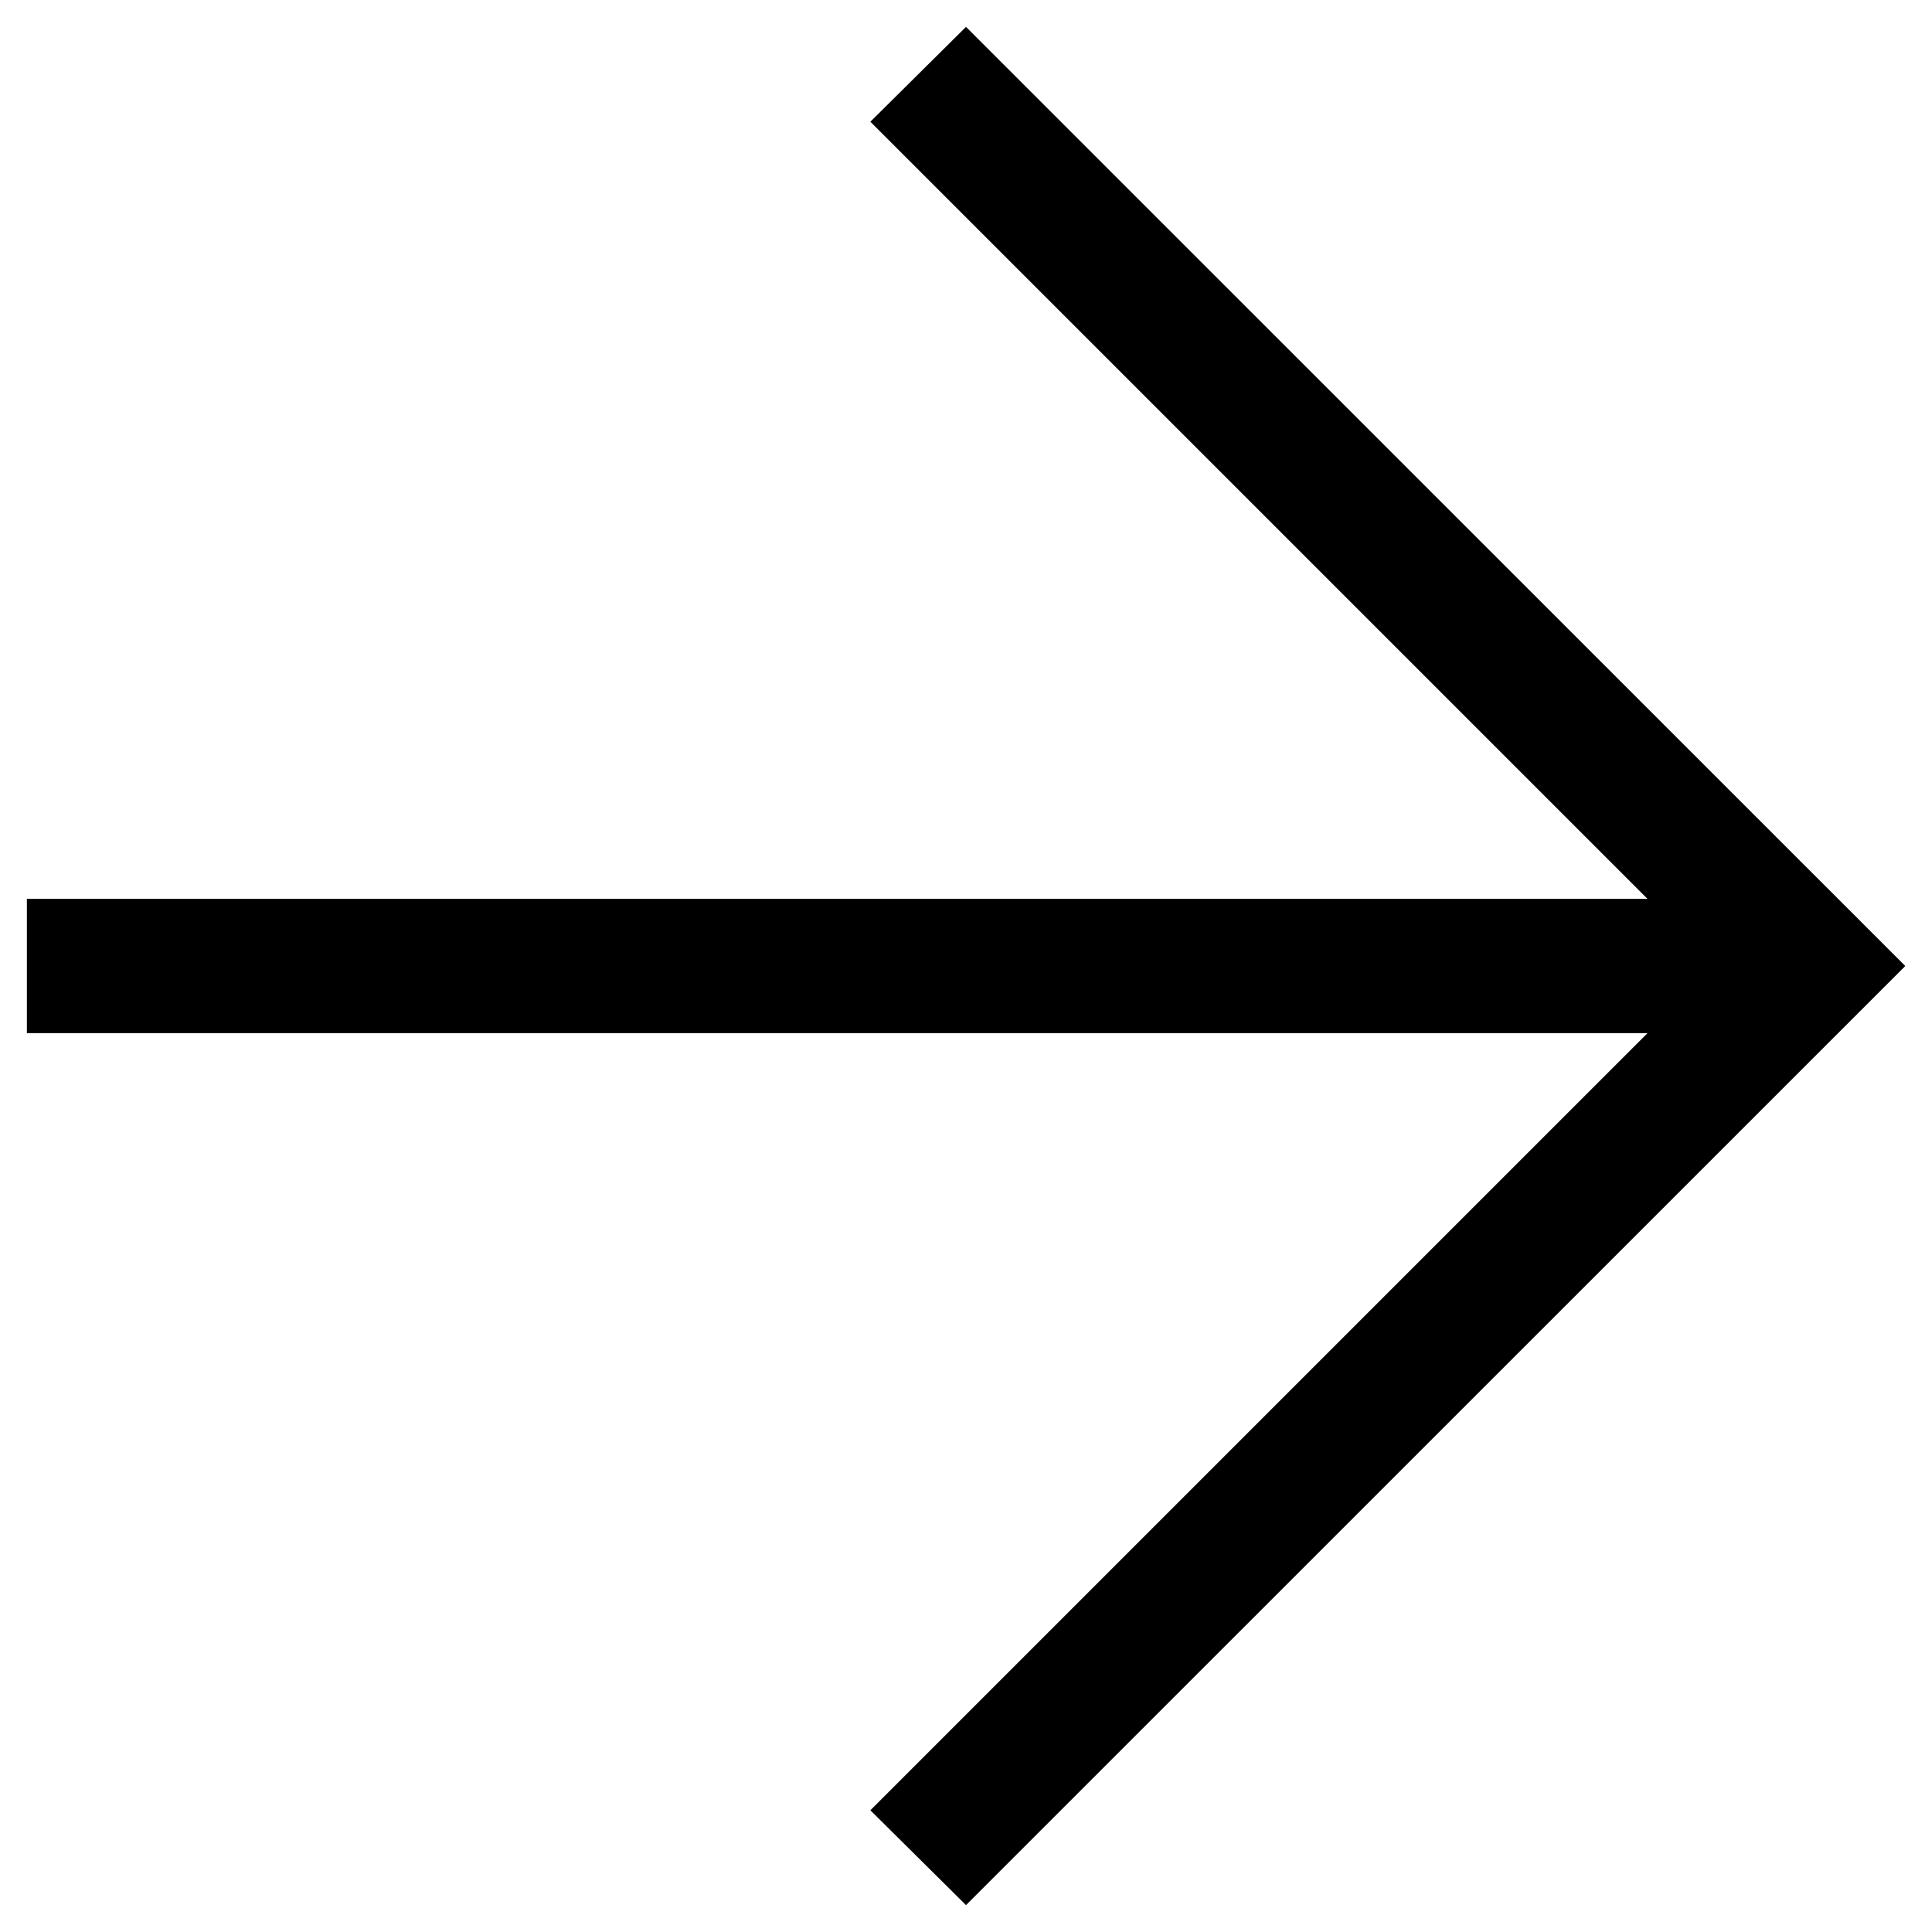
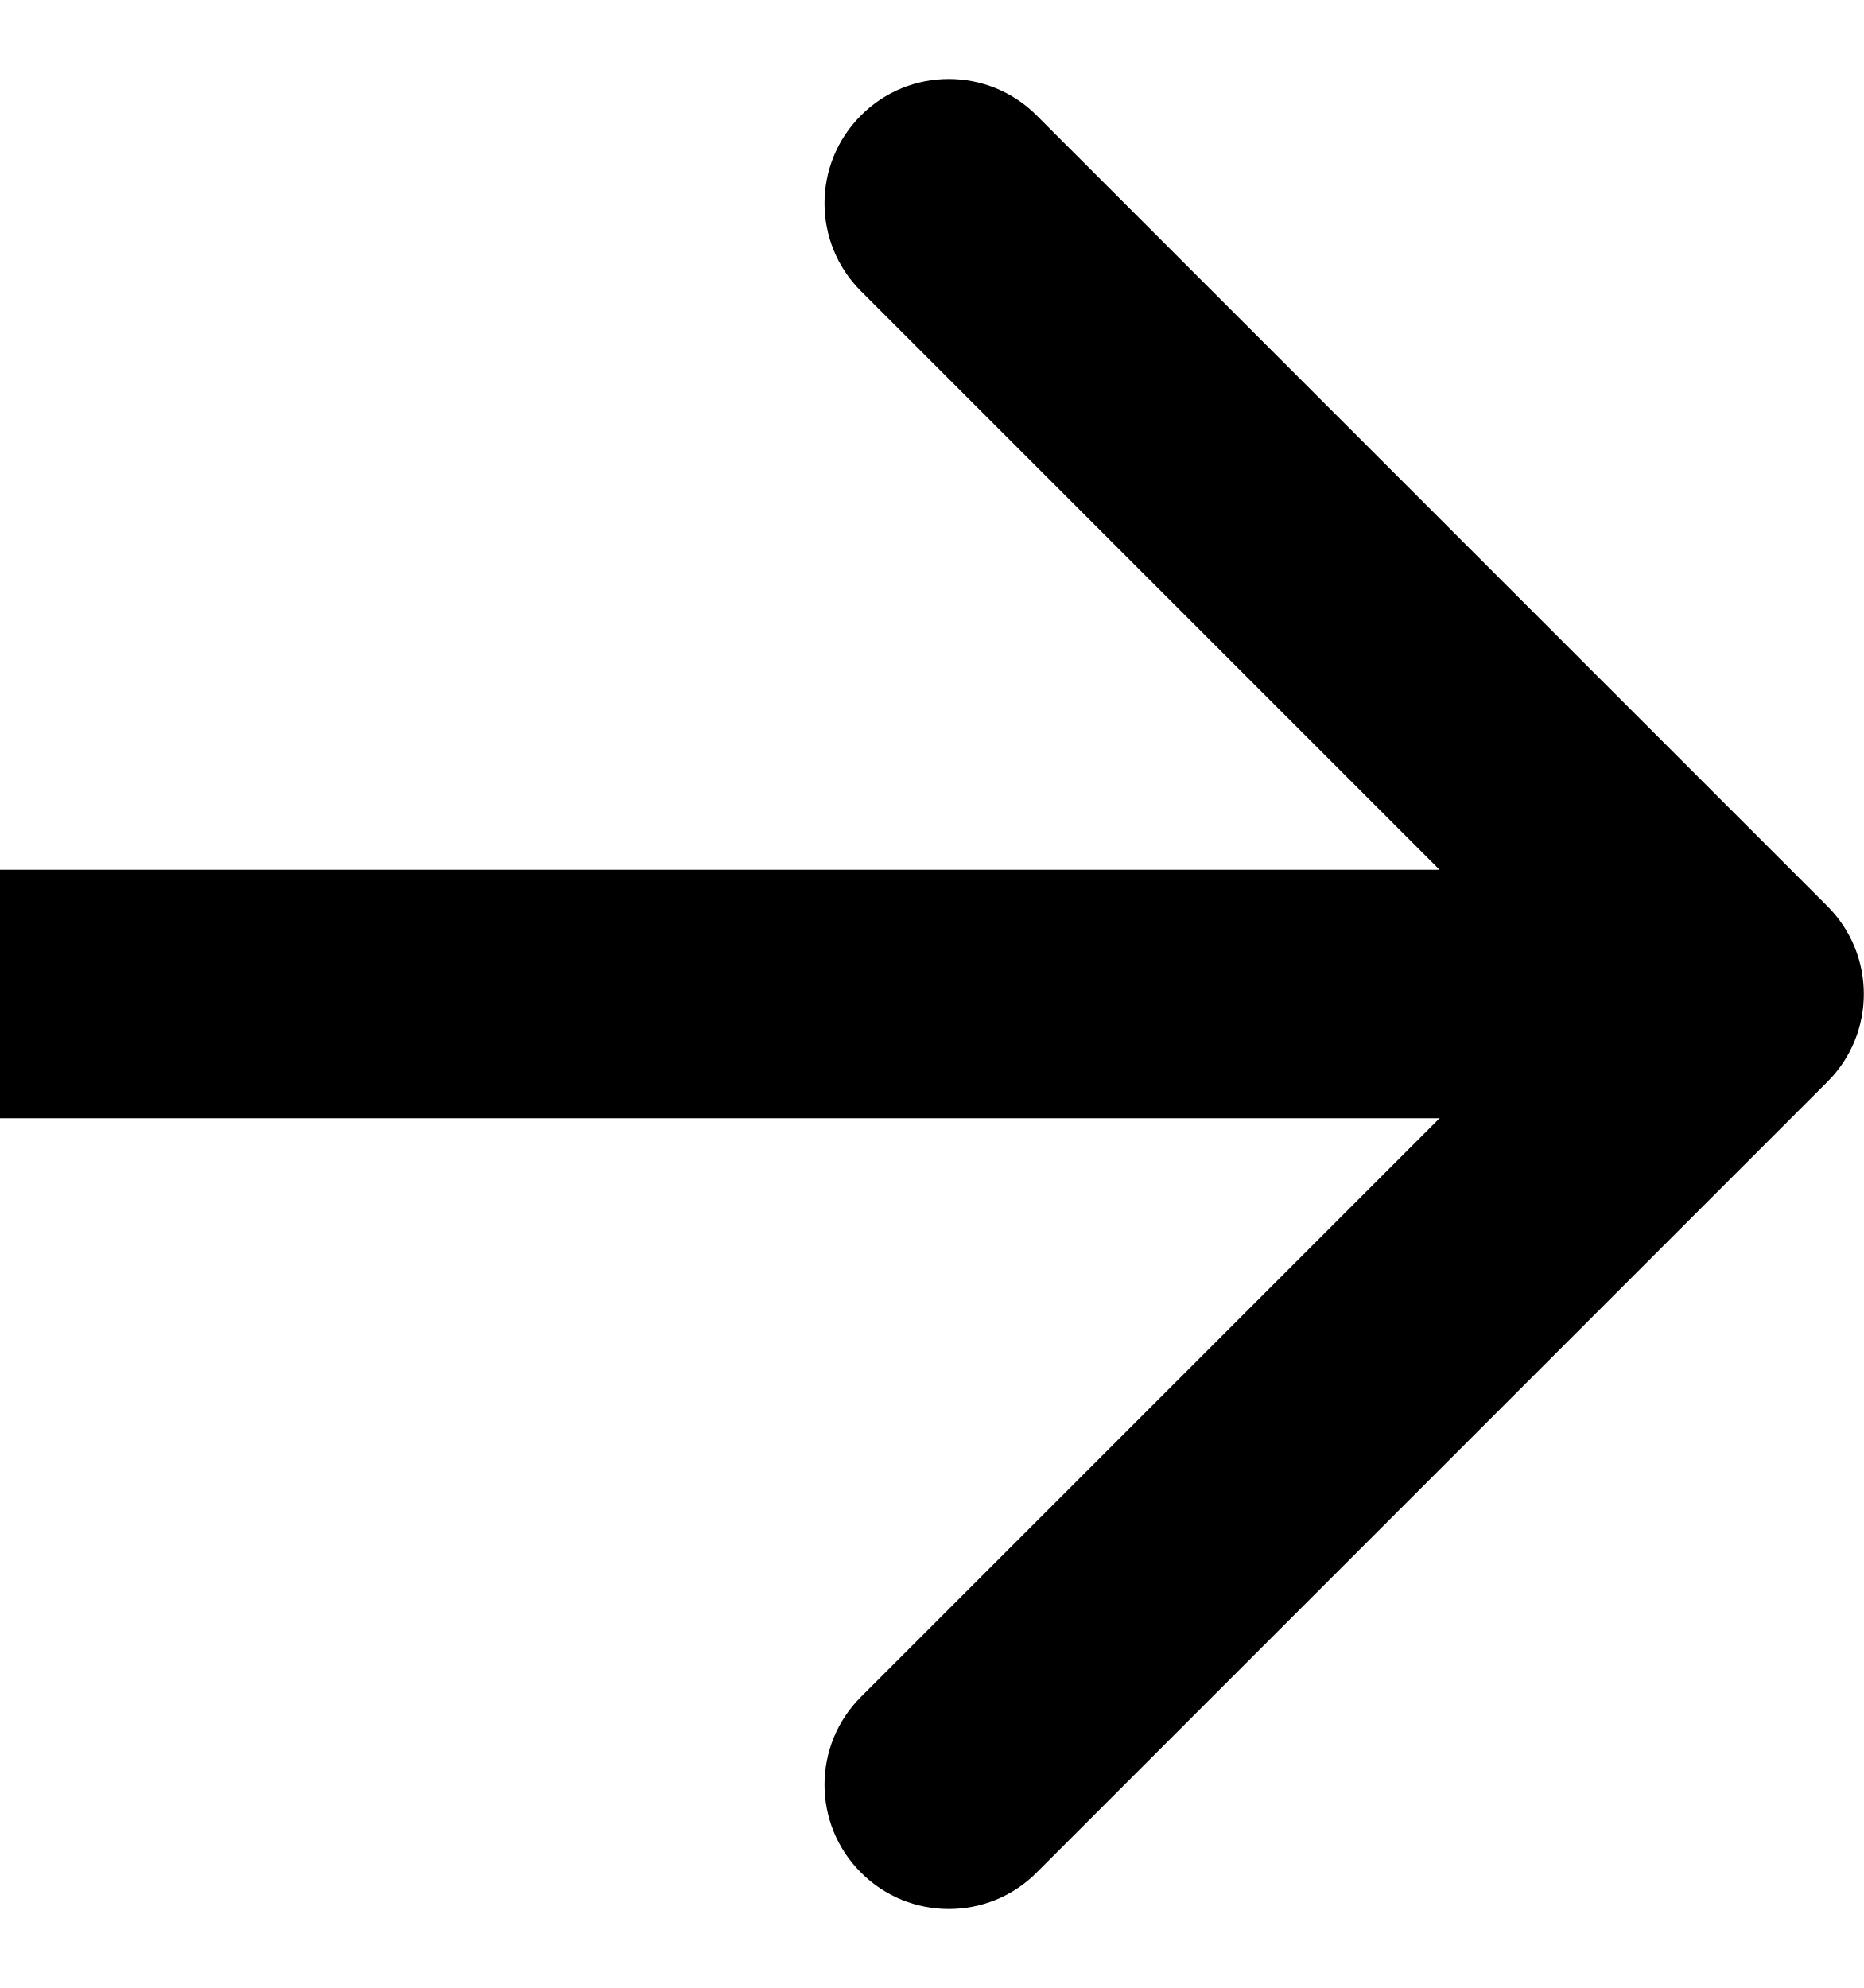
- <svg xmlns="http://www.w3.org/2000/svg" width="12" height="12" viewBox="0 0 12 12" fill="none">
-   <path d="M10.233 6.417H0.167V5.583H10.233L5.406 0.756L6 0.167L11.834 6L6 11.833L5.406 11.244L10.233 6.417Z" fill="black" />
+ <svg xmlns="http://www.w3.org/2000/svg" width="15" height="16" viewBox="0 0 15 16" fill="none">
+   <path d="M14.707 8.707C15.098 8.317 15.098 7.683 14.707 7.293L8.343 0.929C7.953 0.538 7.319 0.538 6.929 0.929C6.538 1.319 6.538 1.953 6.929 2.343L12.586 8L6.929 13.657C6.538 14.047 6.538 14.681 6.929 15.071C7.319 15.462 7.953 15.462 8.343 15.071L14.707 8.707ZM0 8L0 9L14 9V8V7L0 7L0 8Z" fill="black" />
</svg>
